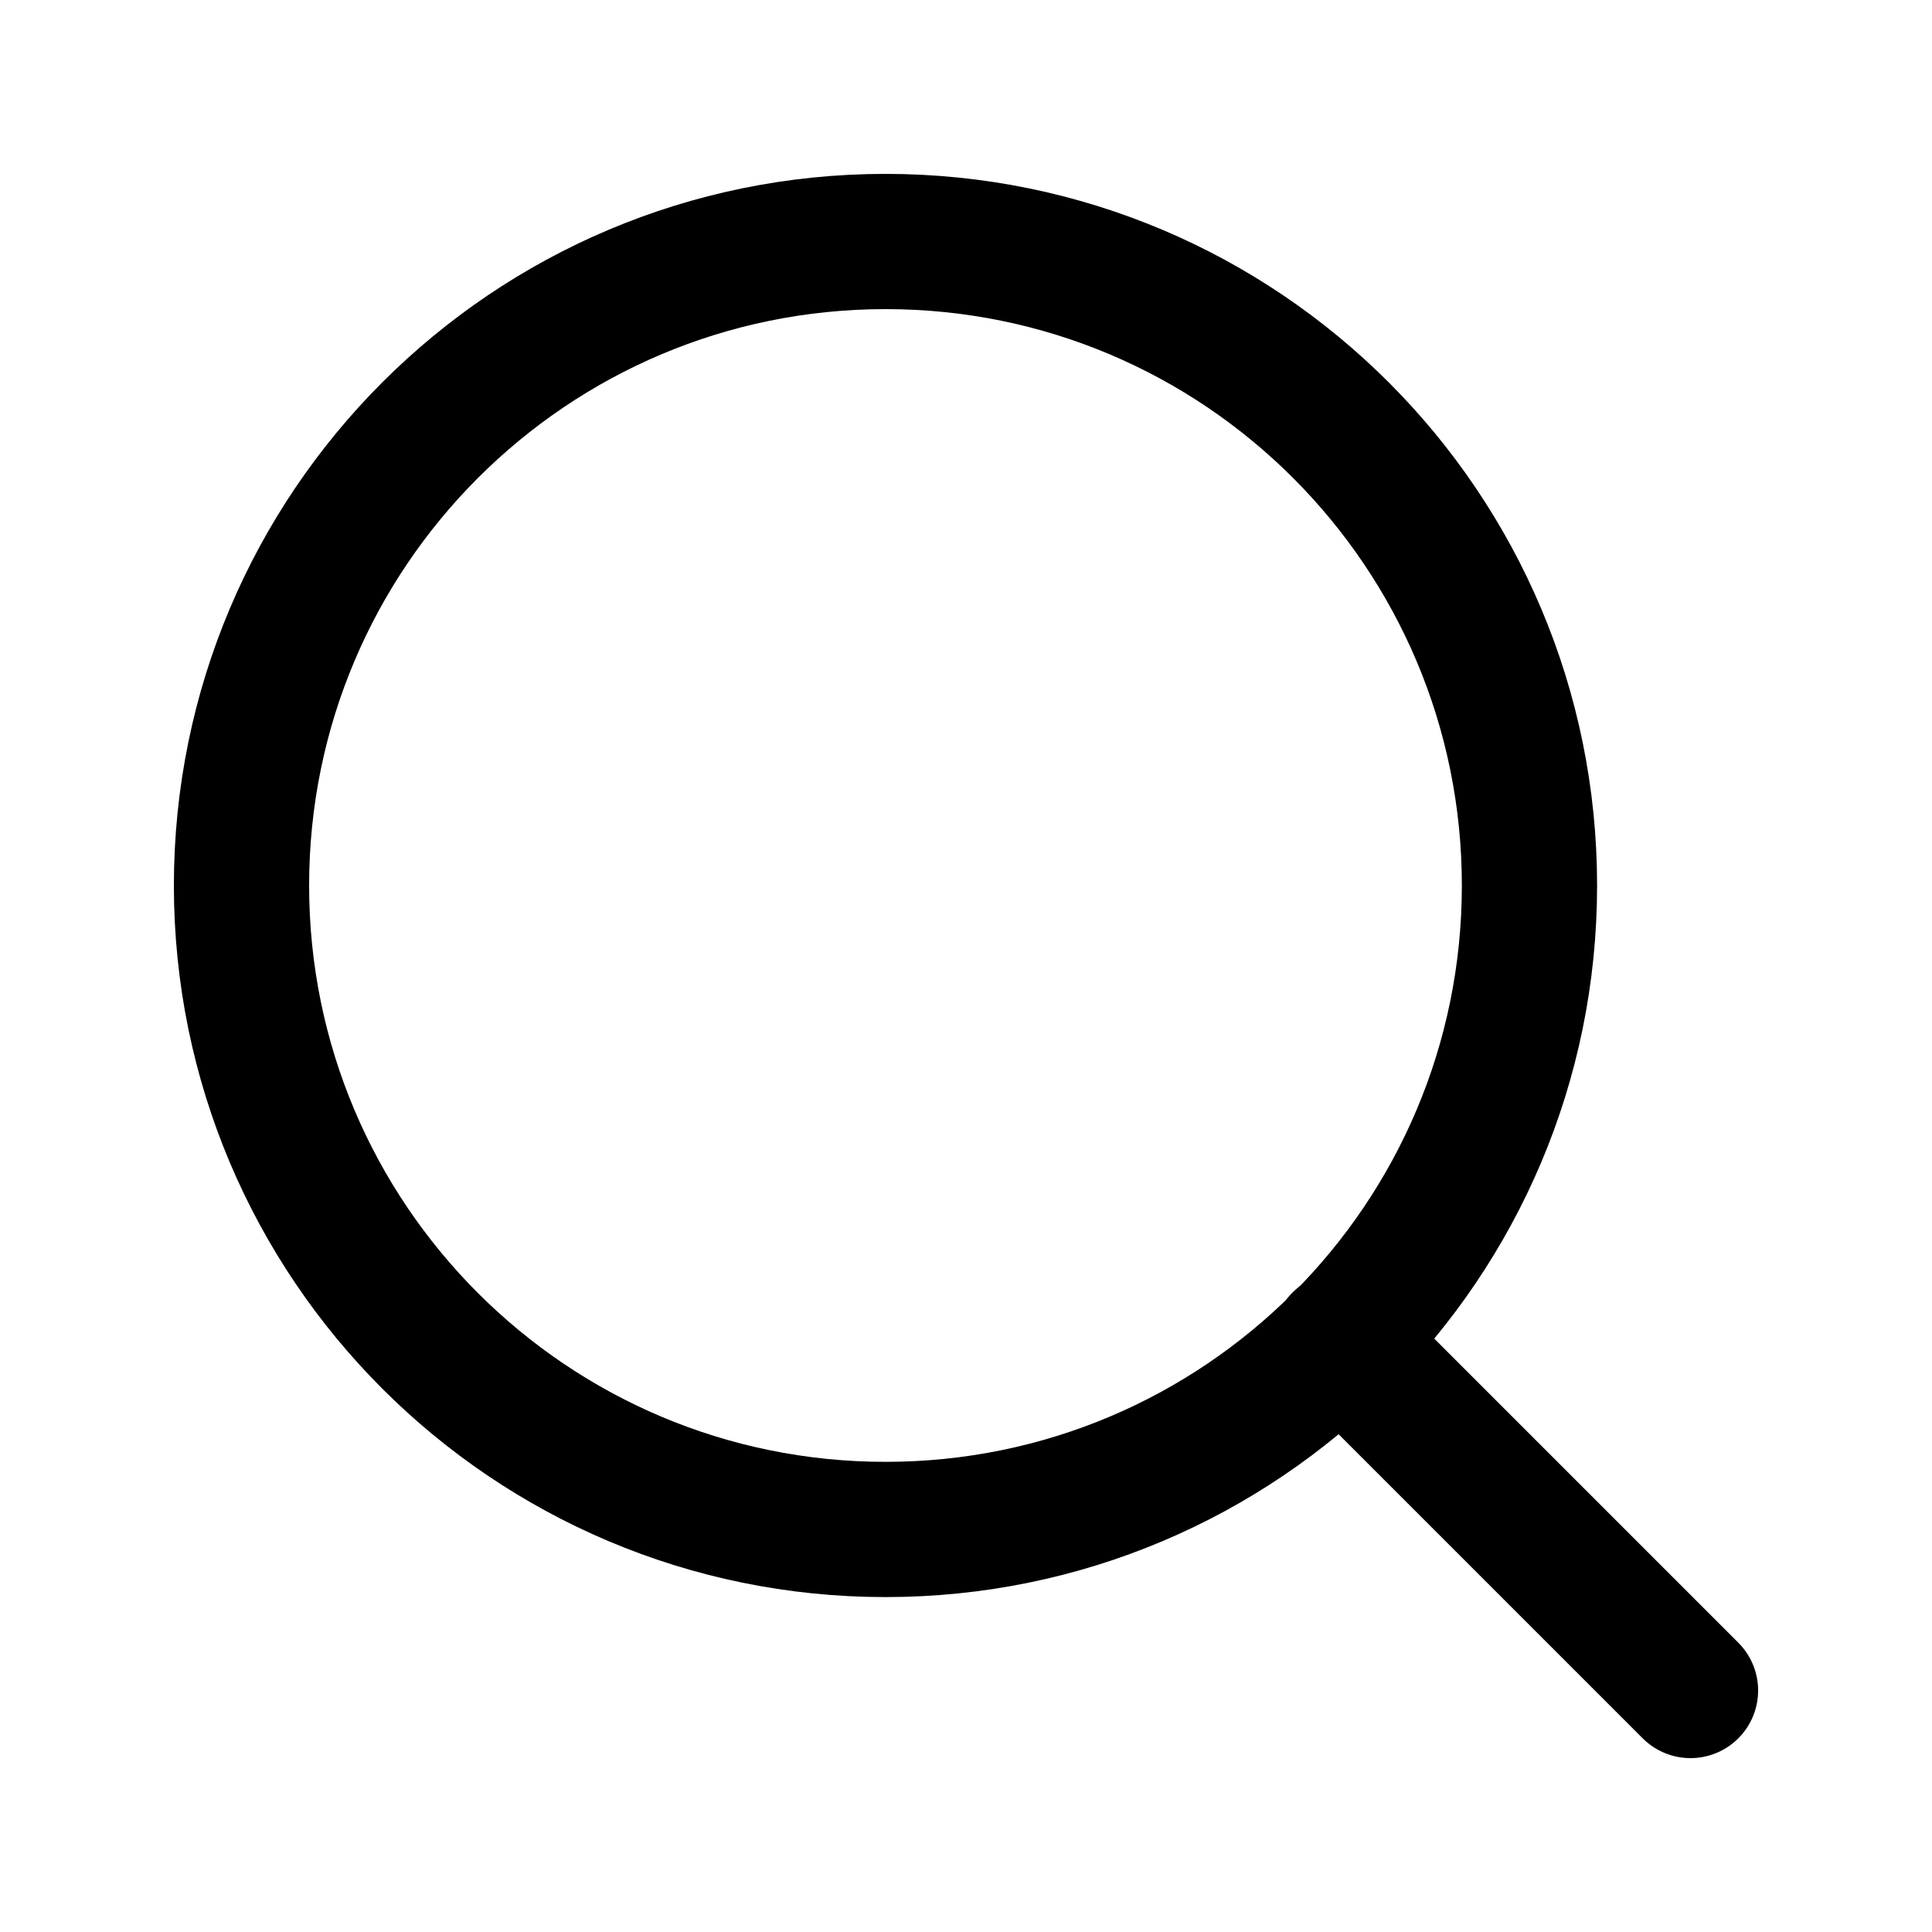
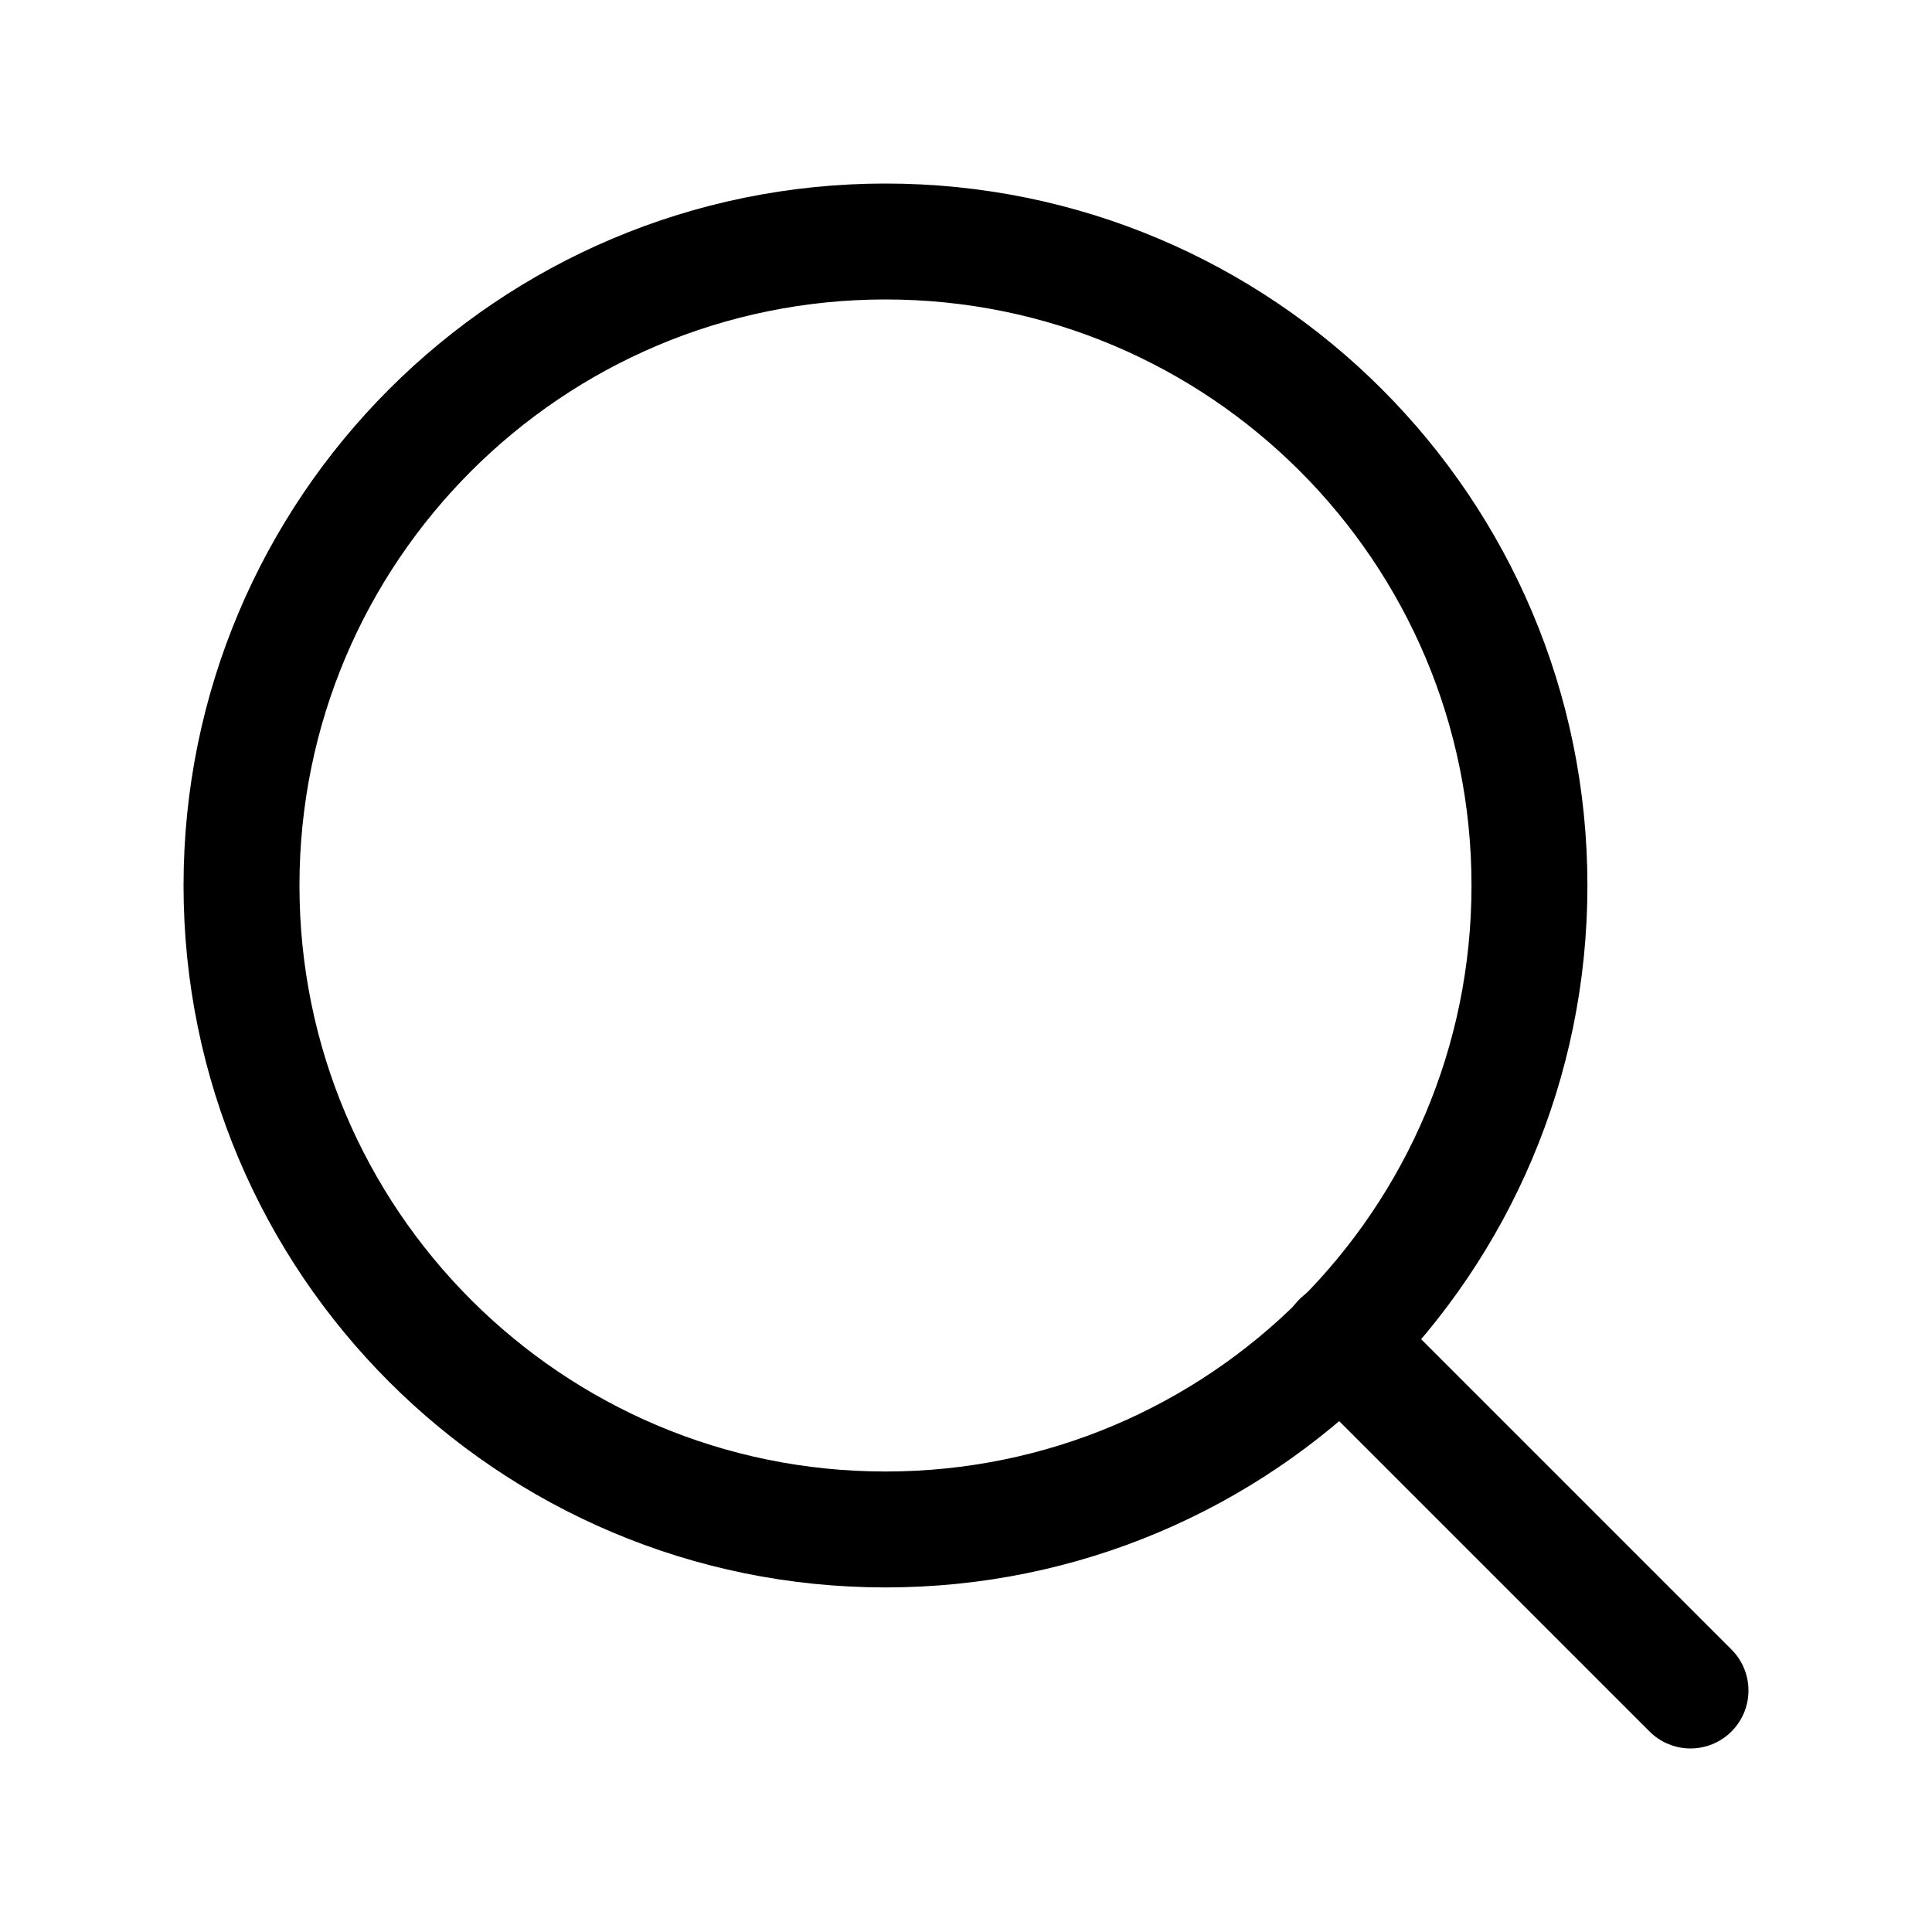
- <svg xmlns="http://www.w3.org/2000/svg" viewBox="0 0 20 20" fill="none">
-   <path d="M9.167 15.833C12.849 15.833 15.833 12.849 15.833 9.167C15.833 5.485 12.849 2.5 9.167 2.5C5.485 2.5 2.5 5.485 2.5 9.167C2.5 12.849 5.485 15.833 9.167 15.833Z" stroke="currentColor" stroke-width="1.4" stroke-linecap="round" stroke-linejoin="round" />
-   <path d="M17.5 17.5L13.875 13.875" stroke="currentColor" stroke-width="1.4" stroke-linecap="round" stroke-linejoin="round" />
+ <svg xmlns="http://www.w3.org/2000/svg" viewBox="0 0 20 20" fill="none" stroke="currentColor" stroke-width="1.2">
+   <path d="M9.167 15.833C12.849 15.833 15.833 12.849 15.833 9.167C15.833 5.485 12.849 2.5 9.167 2.5C5.485 2.5 2.5 5.485 2.5 9.167C2.5 12.849 5.485 15.833 9.167 15.833Z" stroke-linecap="round" stroke-linejoin="round" />
+   <path d="M17.5 17.5L13.875 13.875" stroke-linecap="round" stroke-linejoin="round" />
</svg>
